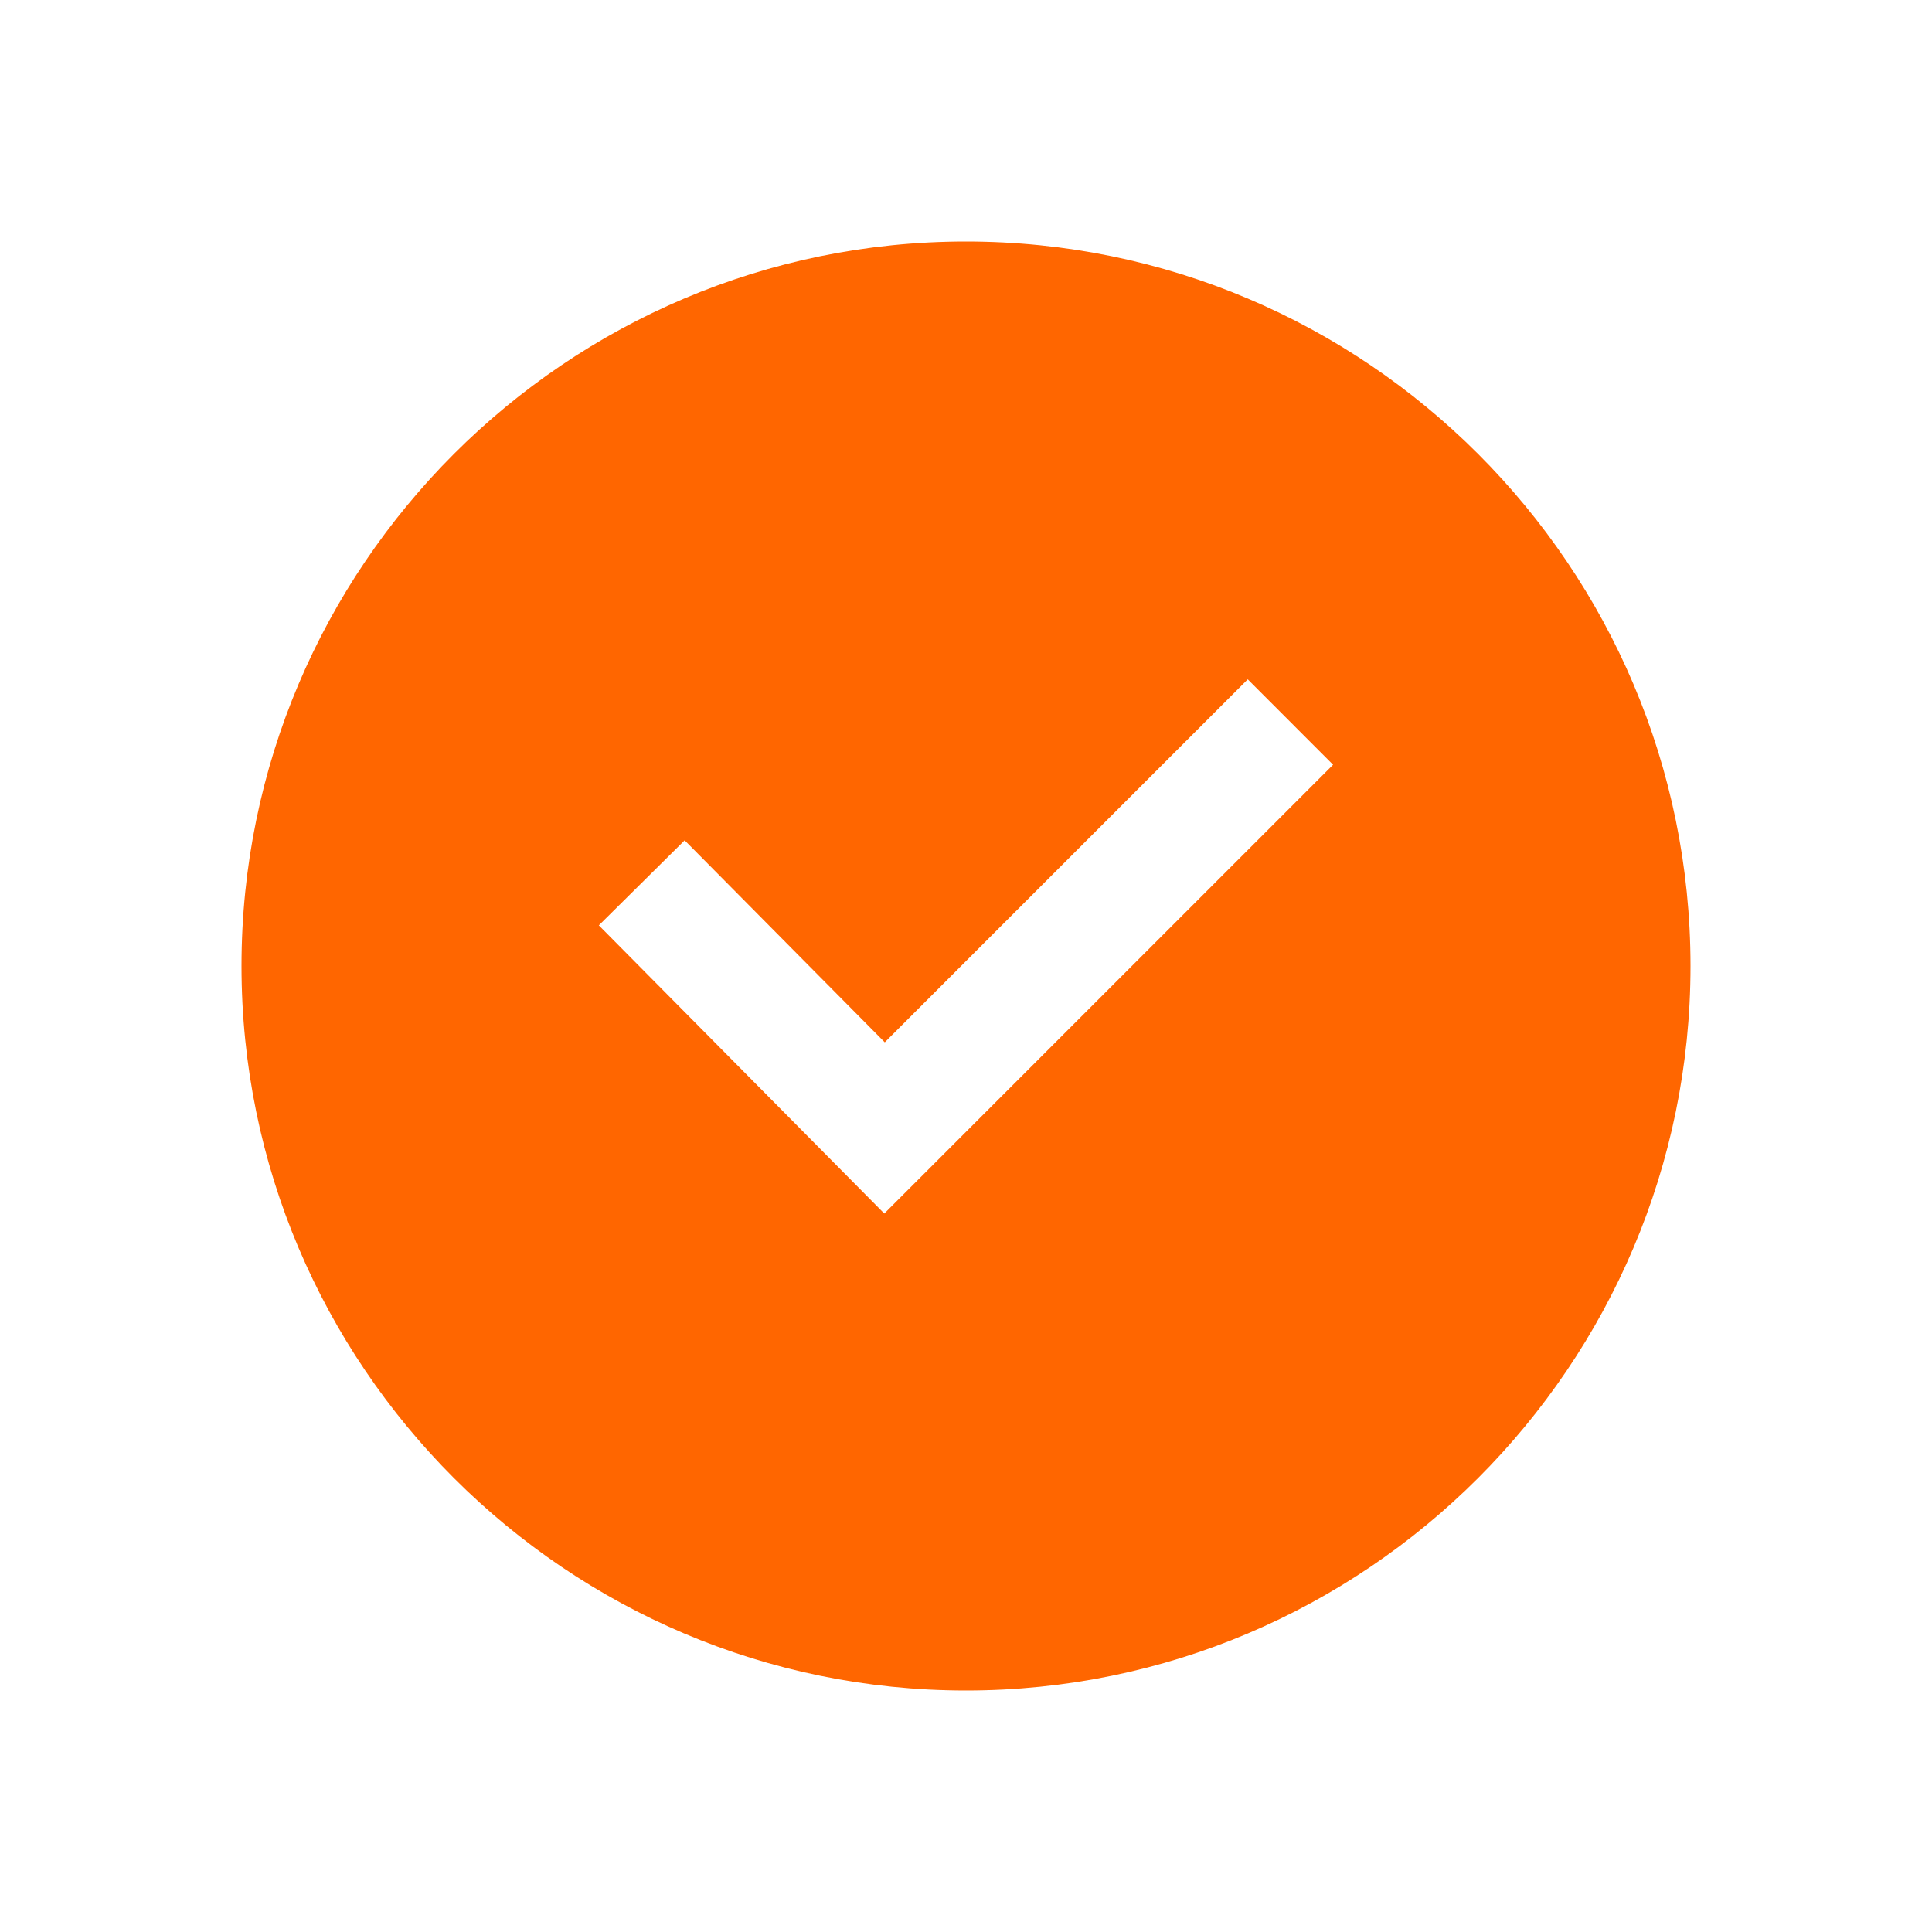
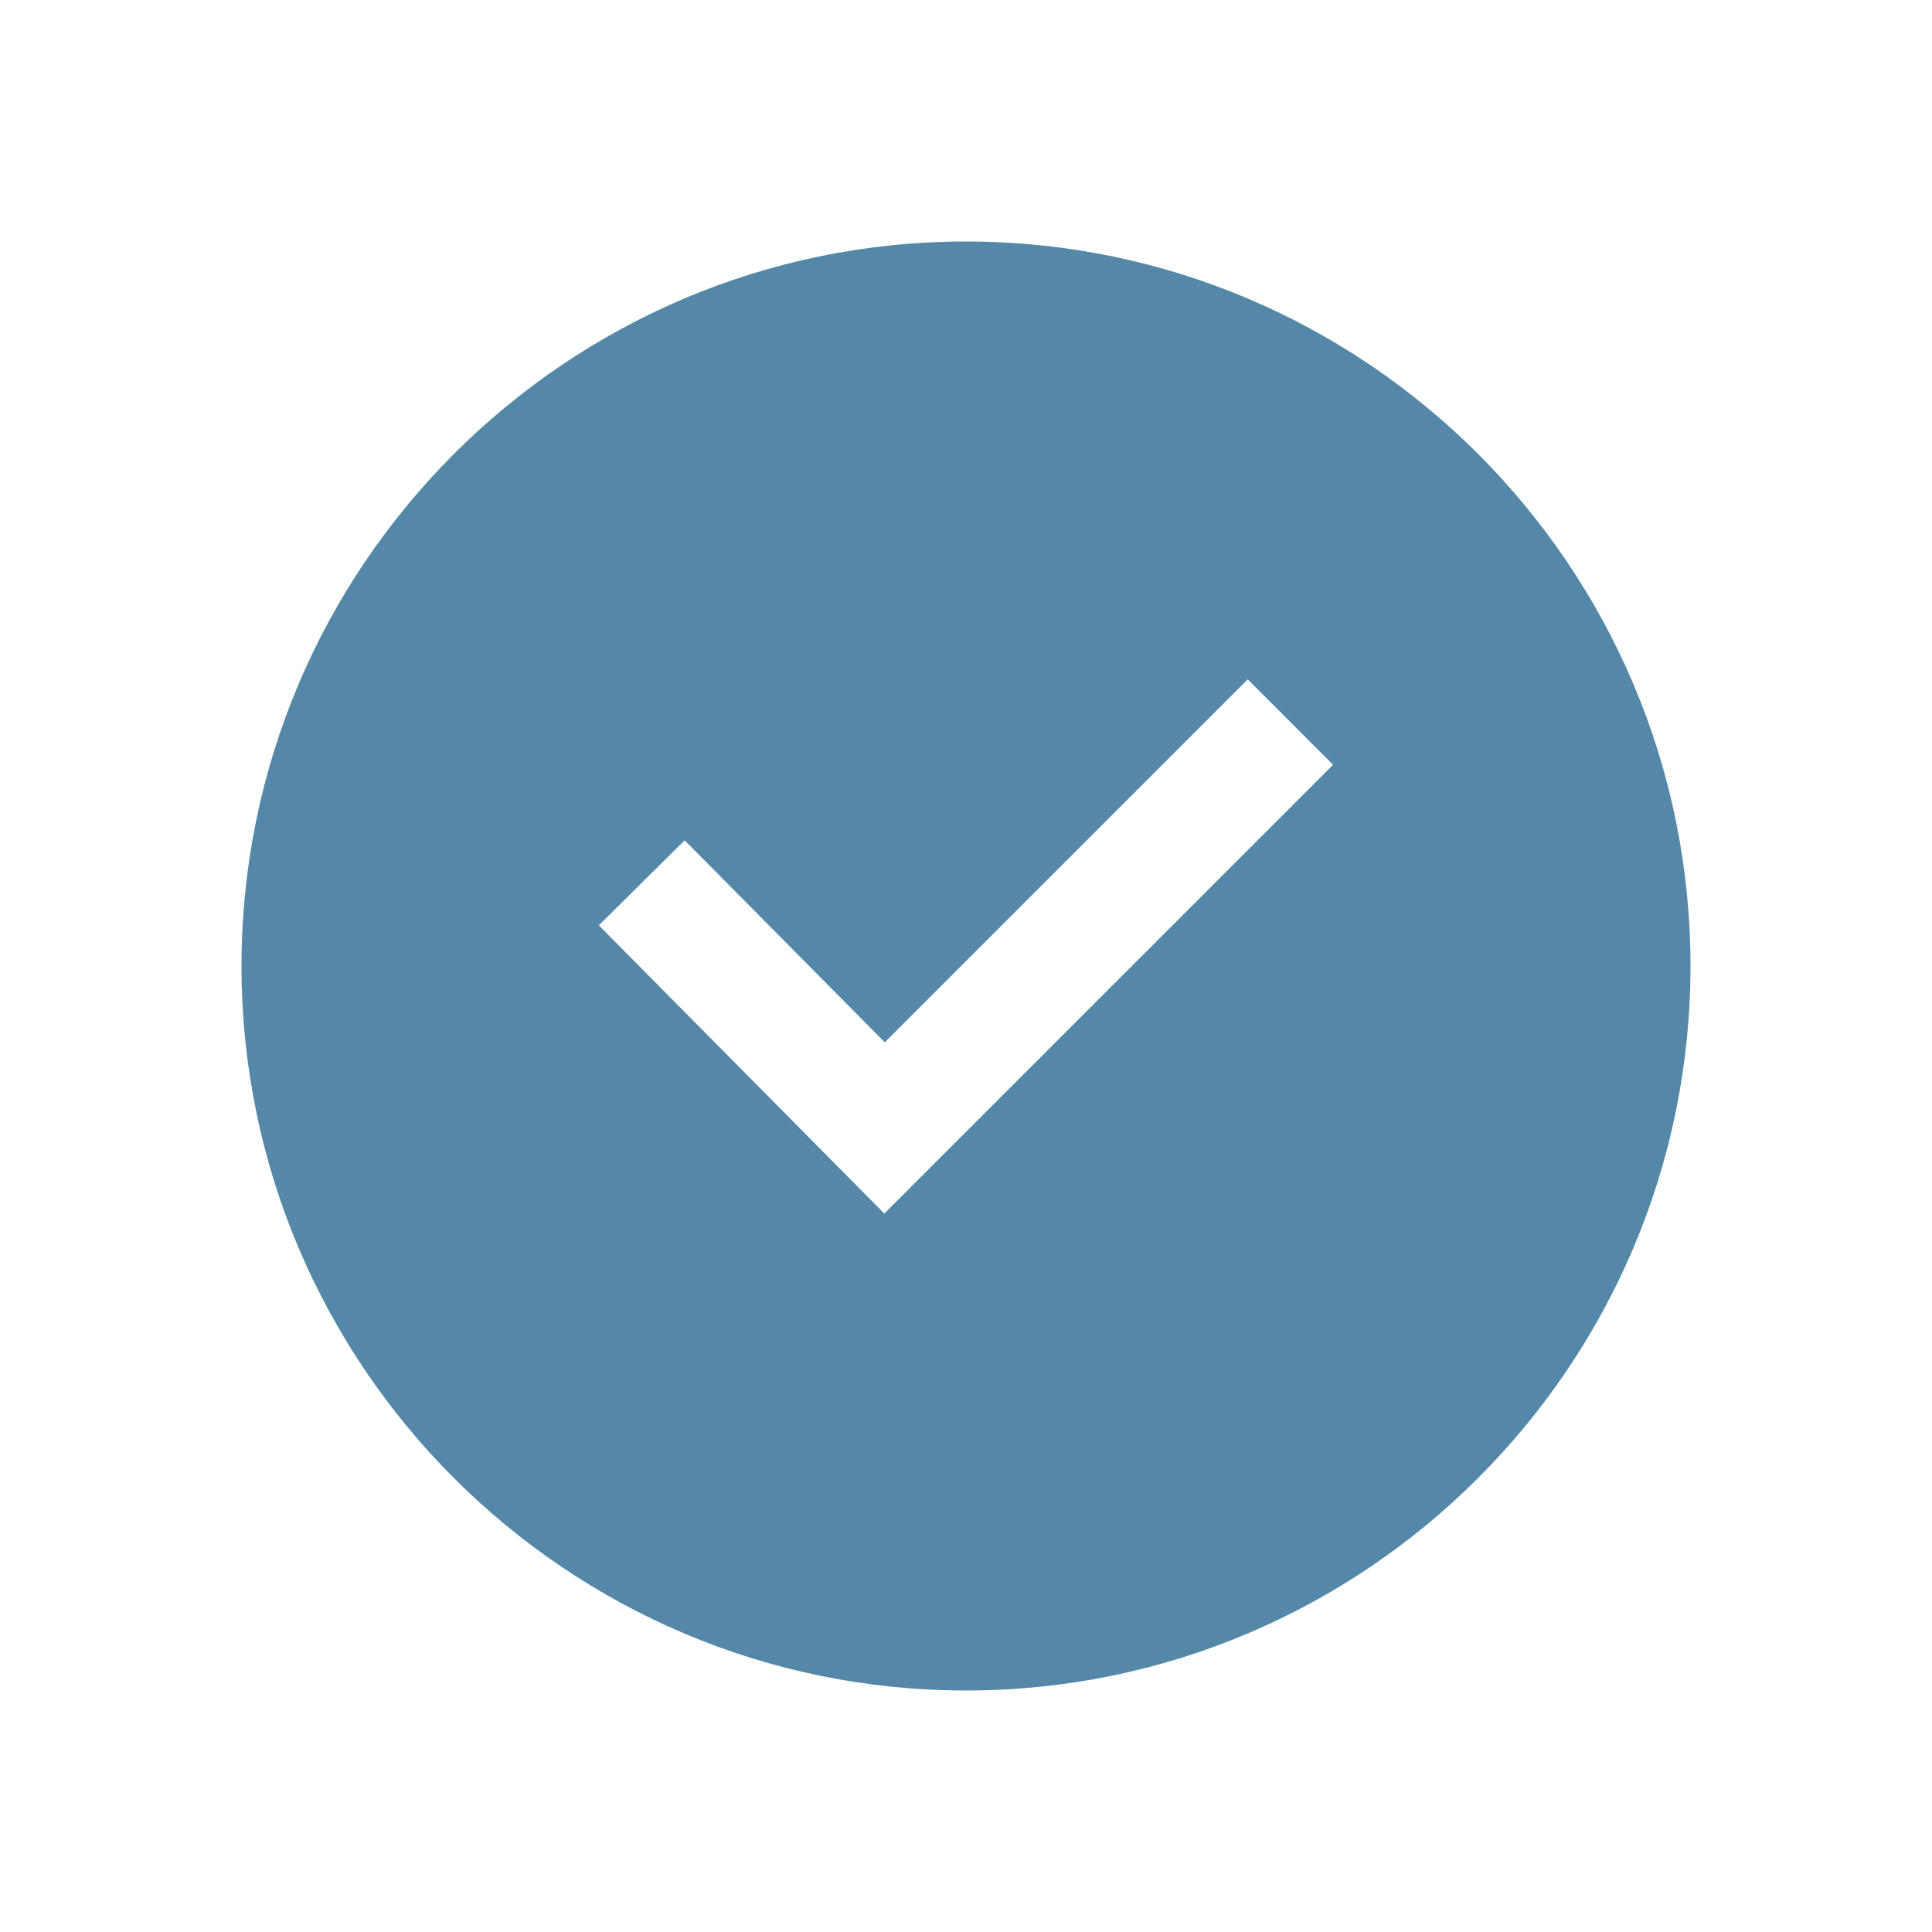
<svg xmlns="http://www.w3.org/2000/svg" focusable="false" width="24" height="24" viewBox="0 0 24 24">
-   <path fill="#ff6600" fill-rule="evenodd" d="M10.985 15.075l-3.546-3.58 1.066-1.056 2.486 2.509 4.509-4.509 1.06 1.061-5.575 5.575zm1.015-12.075c-4.963 0-9 4.037-9 9s4.037 9 9 9 9-4.037 9-9-4.037-9-9-9z" />
+   <path fill="#5588a8" fill-rule="evenodd" d="M10.985 15.075l-3.546-3.58 1.066-1.056 2.486 2.509 4.509-4.509 1.06 1.061-5.575 5.575zm1.015-12.075c-4.963 0-9 4.037-9 9s4.037 9 9 9 9-4.037 9-9-4.037-9-9-9z" />
</svg>
